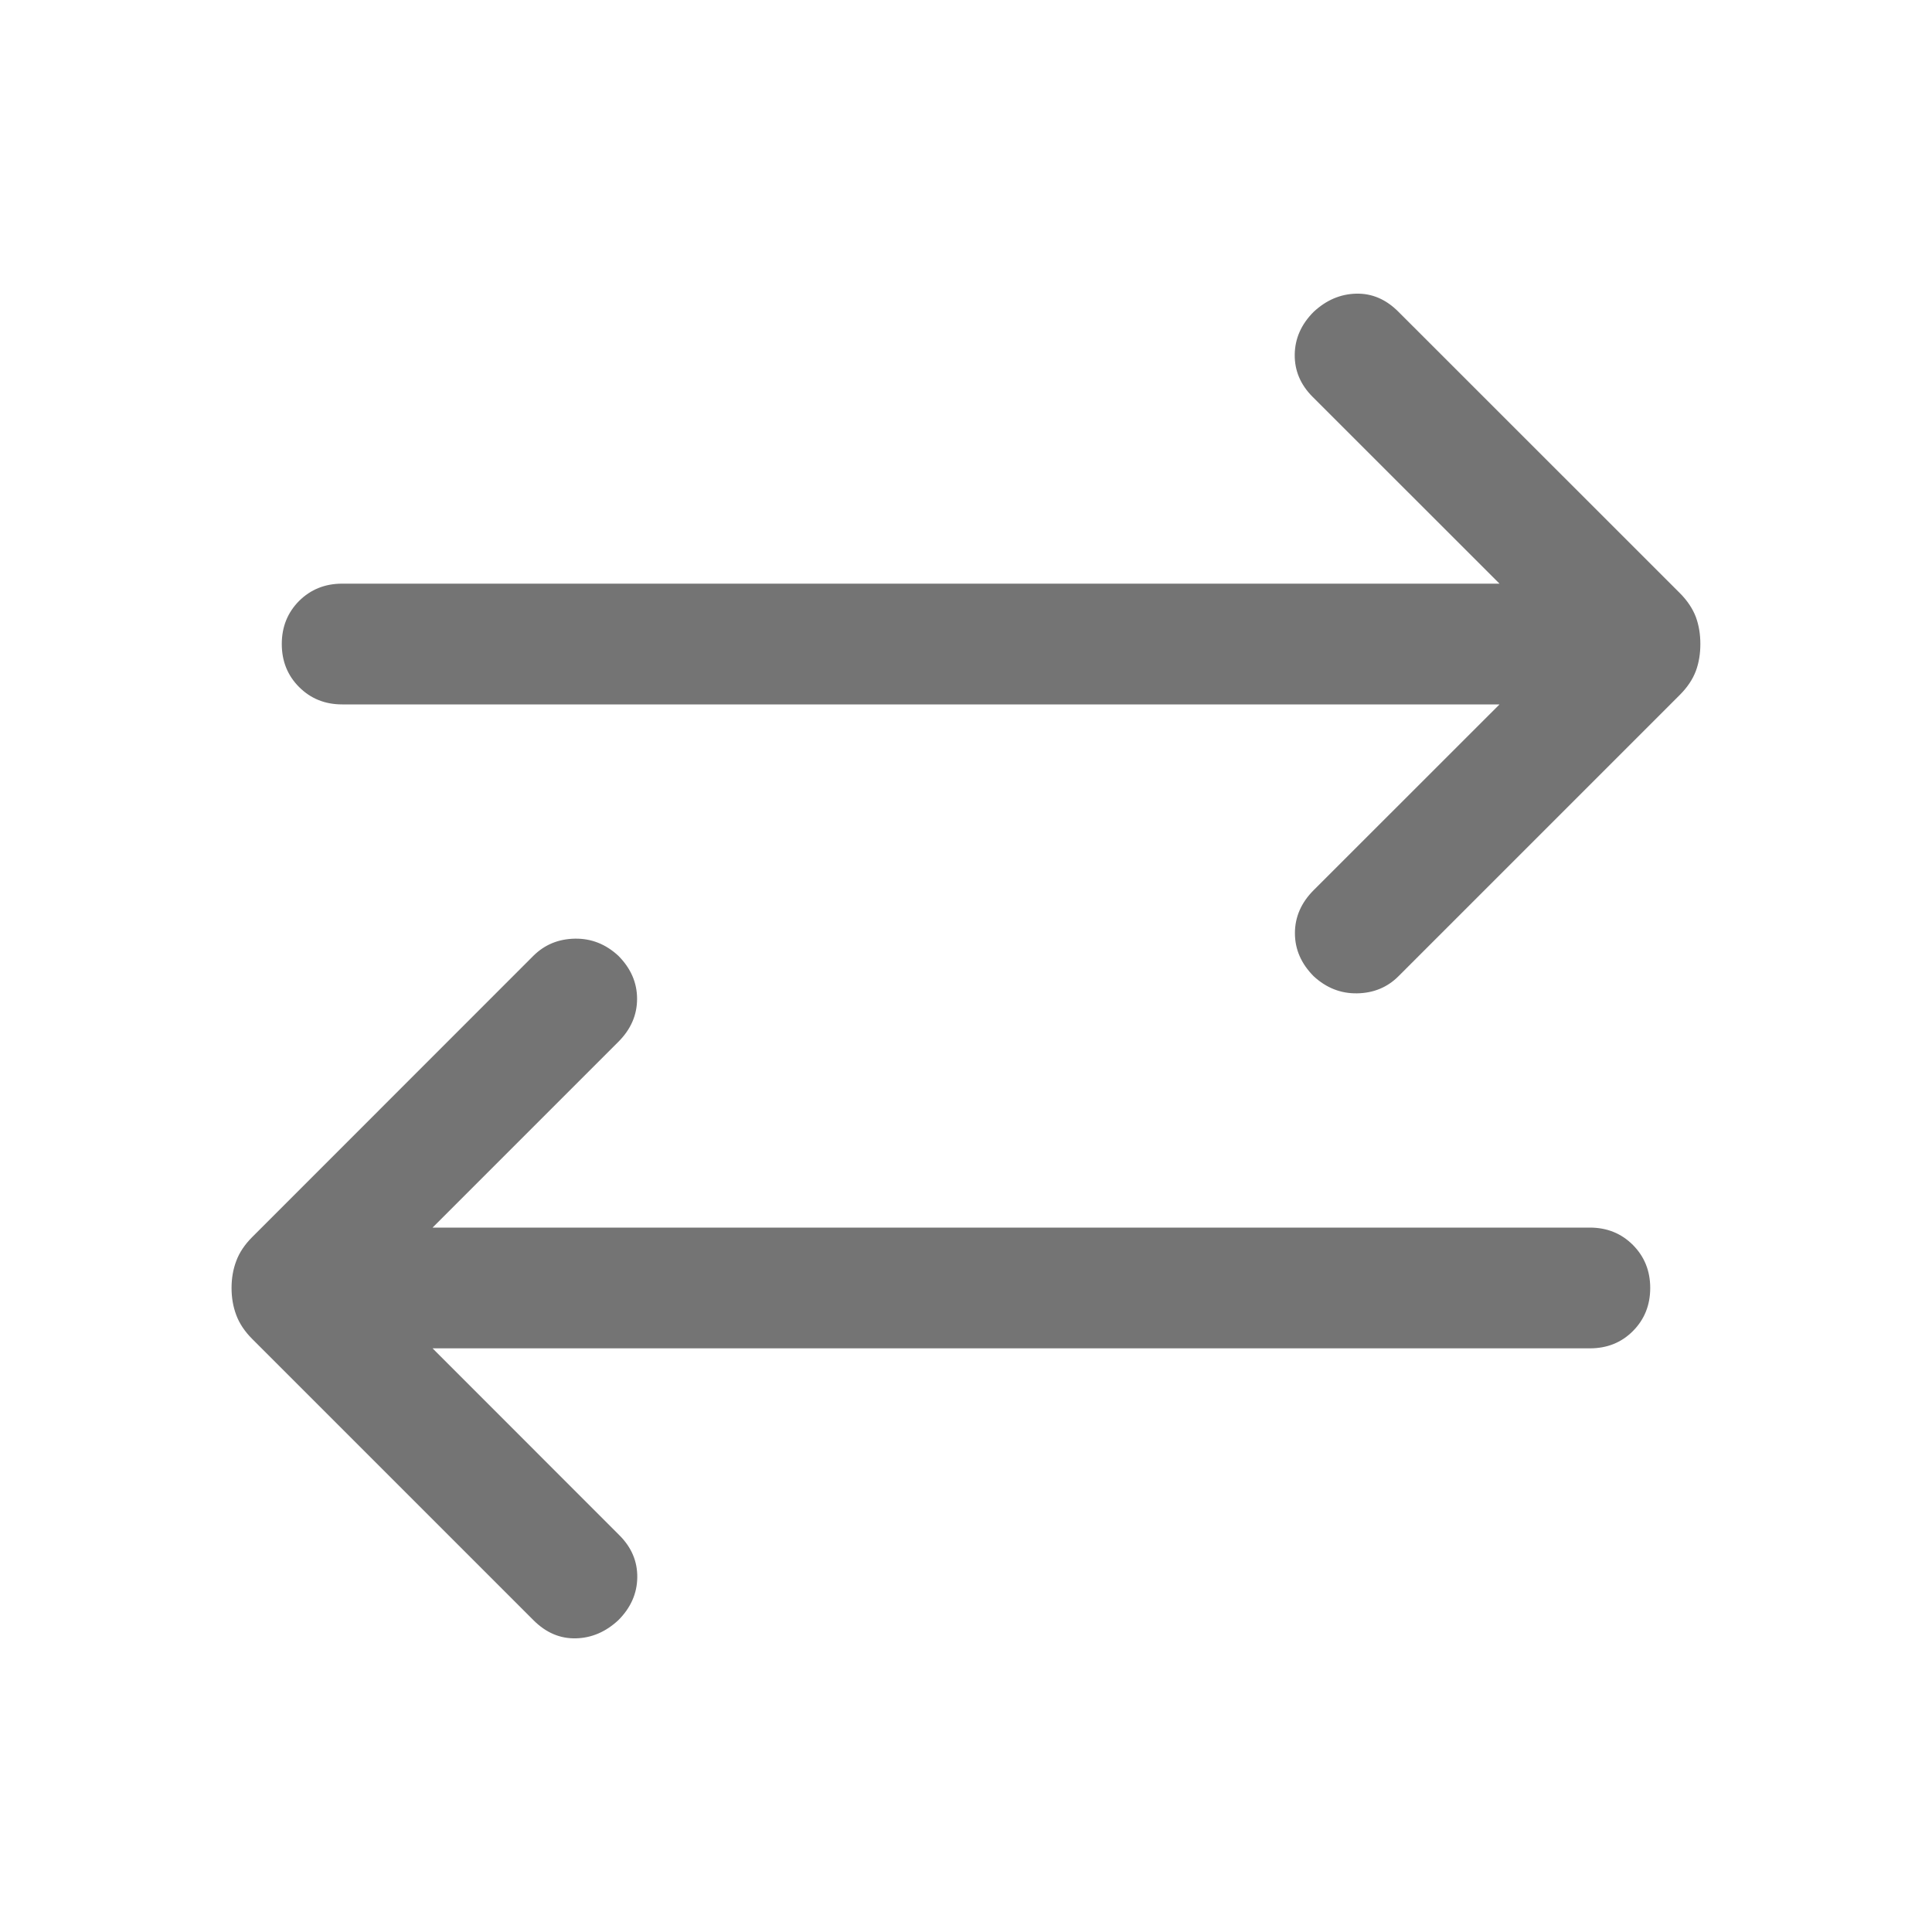
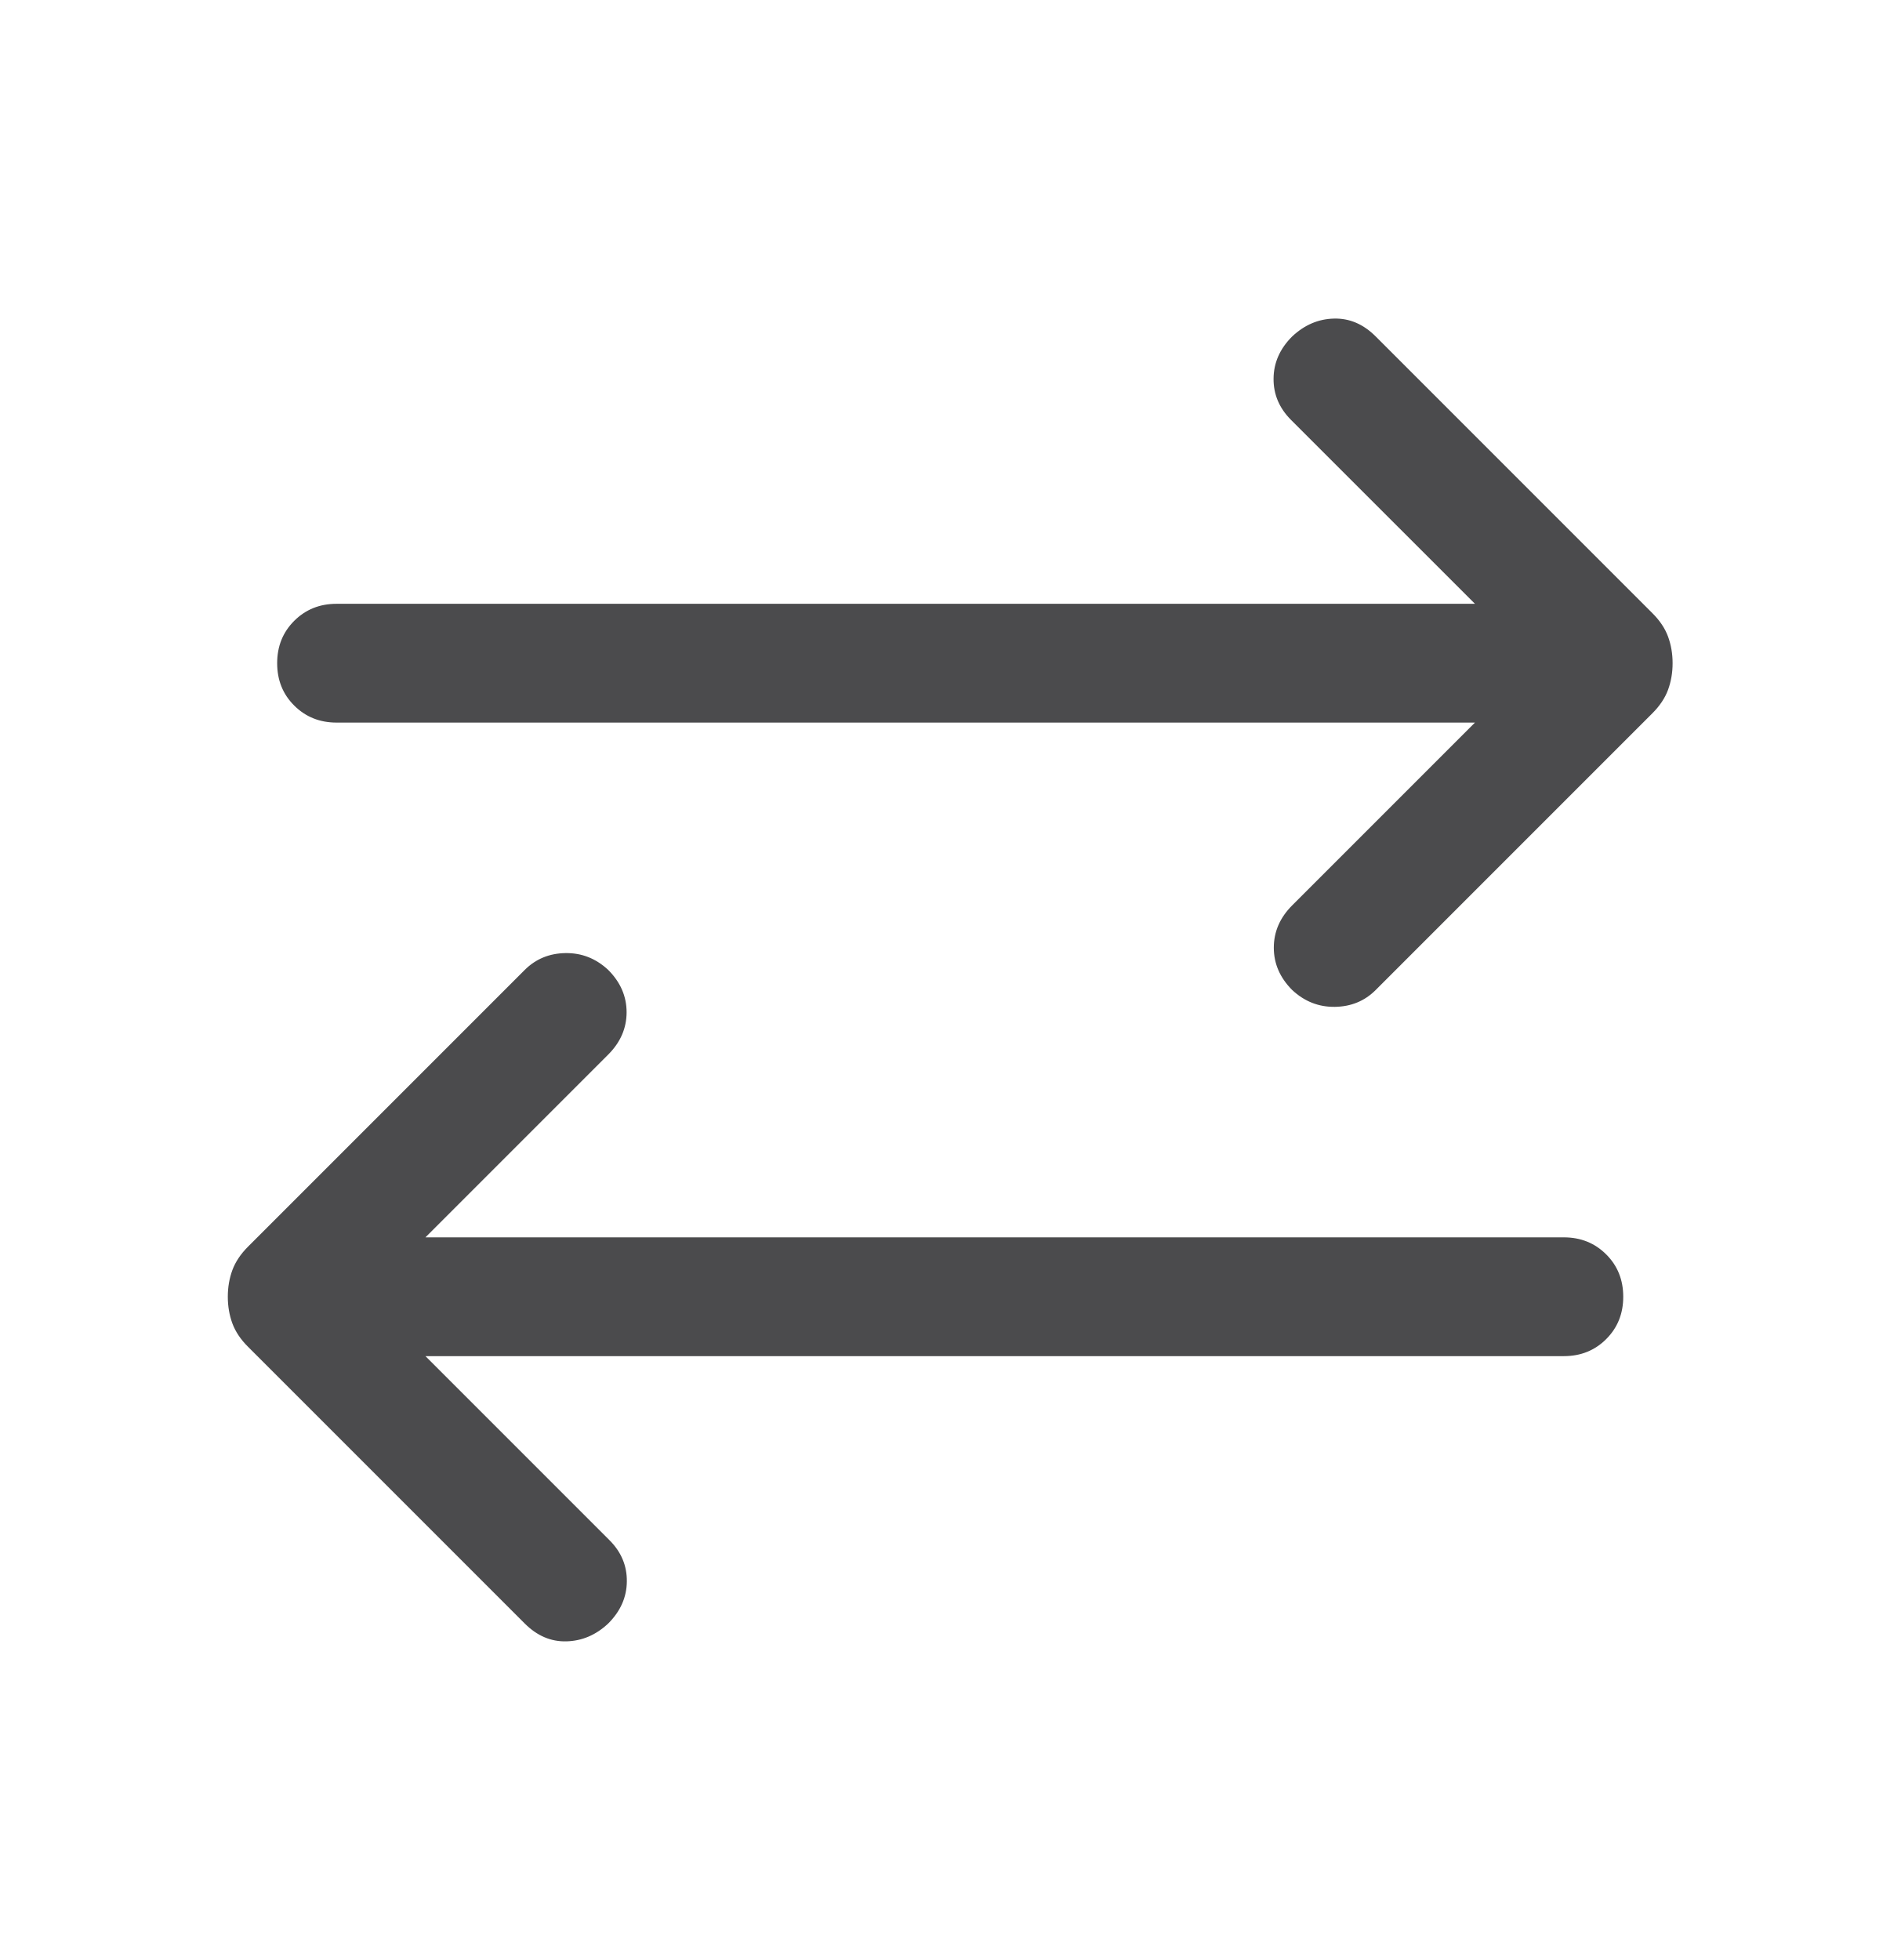
- <svg xmlns="http://www.w3.org/2000/svg" width="20" height="20" viewBox="0 0 20 20" fill="none">
+ <svg xmlns="http://www.w3.org/2000/svg" width="32" height="33" viewBox="0 0 32 33" fill="none">
  <g id="sync_alt">
-     <mask id="mask0_1720_19794" style="mask-type:alpha" maskUnits="userSpaceOnUse" x="0" y="0" width="20" height="20">
-       <rect id="Bounding box" width="20" height="20" fill="#D9D9D9" />
+     <mask id="mask0_5770_17269" style="mask-type:alpha" maskUnits="userSpaceOnUse" x="0" y="0" width="32" height="33">
+       <rect id="Bounding box" y="0.5" width="32" height="32" fill="#D9D9D9" />
    </mask>
-     <g mask="url(#mask0_1720_19794)">
-       <path id="sync_alt_2" d="M4.478 13.958L6.413 15.894C6.537 16.018 6.599 16.163 6.597 16.329C6.595 16.495 6.53 16.643 6.401 16.772C6.271 16.893 6.125 16.956 5.962 16.96C5.798 16.964 5.652 16.902 5.522 16.772L2.611 13.861C2.533 13.783 2.478 13.7 2.446 13.614C2.413 13.527 2.397 13.434 2.397 13.333C2.397 13.233 2.413 13.139 2.446 13.053C2.478 12.966 2.533 12.884 2.611 12.806L5.522 9.894C5.638 9.779 5.781 9.72 5.951 9.717C6.122 9.714 6.271 9.774 6.401 9.894C6.53 10.024 6.595 10.172 6.595 10.34C6.595 10.508 6.53 10.656 6.401 10.785L4.478 12.708H16.458C16.636 12.708 16.784 12.768 16.904 12.888C17.023 13.008 17.083 13.156 17.083 13.333C17.083 13.511 17.023 13.659 16.904 13.779C16.784 13.899 16.636 13.958 16.458 13.958H4.478ZM15.523 7.292H3.542C3.364 7.292 3.216 7.232 3.096 7.112C2.977 6.993 2.917 6.844 2.917 6.667C2.917 6.489 2.977 6.341 3.096 6.221C3.216 6.102 3.364 6.042 3.542 6.042H15.523L13.586 4.106C13.463 3.982 13.401 3.837 13.403 3.671C13.405 3.505 13.47 3.357 13.599 3.228C13.729 3.107 13.875 3.044 14.039 3.04C14.202 3.036 14.348 3.098 14.477 3.228L17.389 6.139C17.467 6.217 17.522 6.3 17.555 6.386C17.587 6.473 17.602 6.566 17.602 6.667C17.602 6.767 17.587 6.861 17.555 6.947C17.522 7.034 17.467 7.116 17.389 7.194L14.477 10.106C14.362 10.221 14.219 10.28 14.049 10.283C13.879 10.286 13.729 10.226 13.599 10.106C13.47 9.976 13.405 9.828 13.405 9.66C13.405 9.493 13.47 9.344 13.599 9.215L15.523 7.292Z" fill="#747474" />
+     <g mask="url(#mask0_5770_17269)">
+       <path id="sync_alt_2" d="M7.164 22.833L10.261 25.93C10.46 26.128 10.558 26.361 10.555 26.626C10.553 26.892 10.448 27.128 10.241 27.335C10.034 27.529 9.8 27.628 9.538 27.635C9.277 27.642 9.043 27.542 8.836 27.335L4.177 22.676C4.052 22.552 3.964 22.42 3.913 22.282C3.862 22.143 3.836 21.994 3.836 21.833C3.836 21.672 3.862 21.523 3.913 21.384C3.964 21.246 4.052 21.114 4.177 20.989L8.836 16.33C9.021 16.146 9.249 16.051 9.522 16.047C9.794 16.043 10.034 16.137 10.241 16.33C10.448 16.537 10.551 16.775 10.551 17.043C10.551 17.311 10.448 17.549 10.241 17.756L7.164 20.833H26.333C26.617 20.833 26.855 20.929 27.046 21.12C27.238 21.311 27.333 21.549 27.333 21.833C27.333 22.117 27.238 22.354 27.046 22.546C26.855 22.737 26.617 22.833 26.333 22.833H7.164ZM24.836 12.166H5.667C5.383 12.166 5.145 12.07 4.954 11.879C4.762 11.688 4.667 11.45 4.667 11.166C4.667 10.882 4.762 10.645 4.954 10.453C5.145 10.262 5.383 10.166 5.667 10.166H24.836L21.738 7.069C21.54 6.87 21.442 6.638 21.445 6.373C21.447 6.107 21.552 5.87 21.759 5.664C21.966 5.47 22.2 5.37 22.462 5.364C22.723 5.357 22.957 5.457 23.164 5.664L27.823 10.323C27.948 10.447 28.036 10.579 28.087 10.717C28.138 10.856 28.164 11.005 28.164 11.166C28.164 11.327 28.138 11.476 28.087 11.615C28.036 11.753 27.948 11.885 27.823 12.01L23.164 16.669C22.98 16.853 22.751 16.948 22.478 16.952C22.206 16.956 21.966 16.862 21.759 16.669C21.552 16.462 21.449 16.224 21.449 15.956C21.449 15.688 21.552 15.45 21.759 15.243L24.836 12.166Z" fill="#4B4B4D" />
    </g>
  </g>
</svg>
